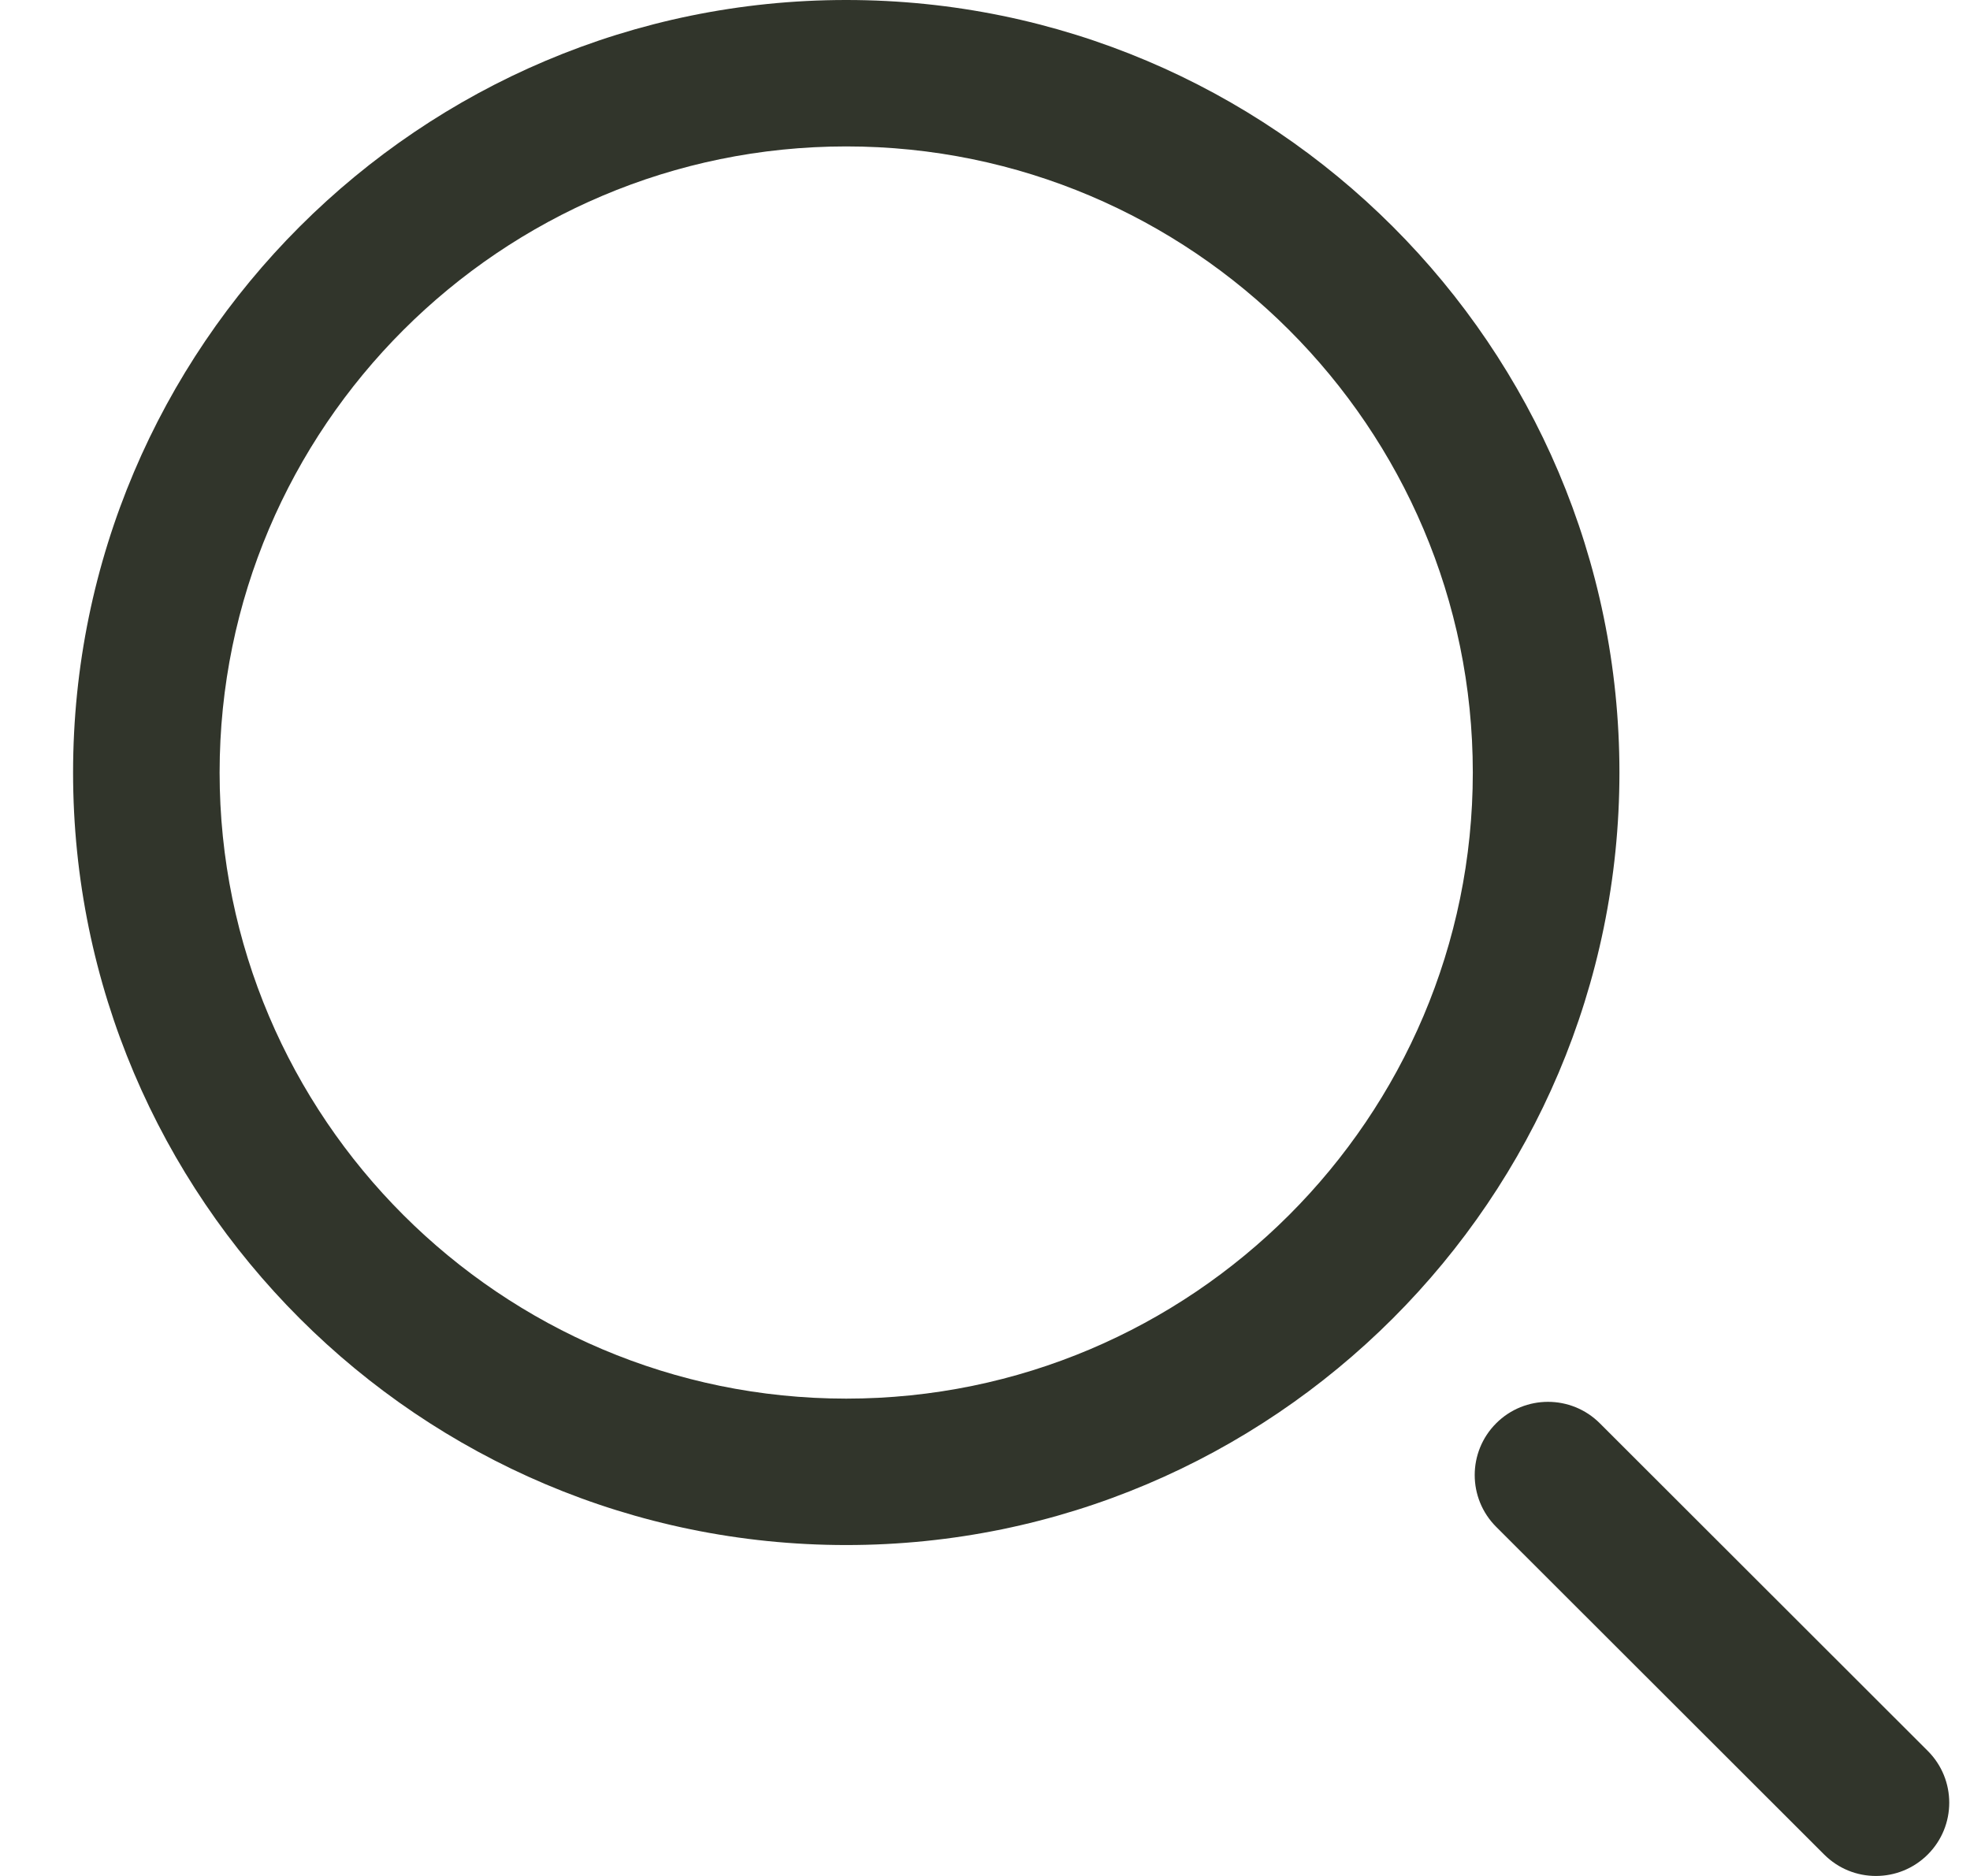
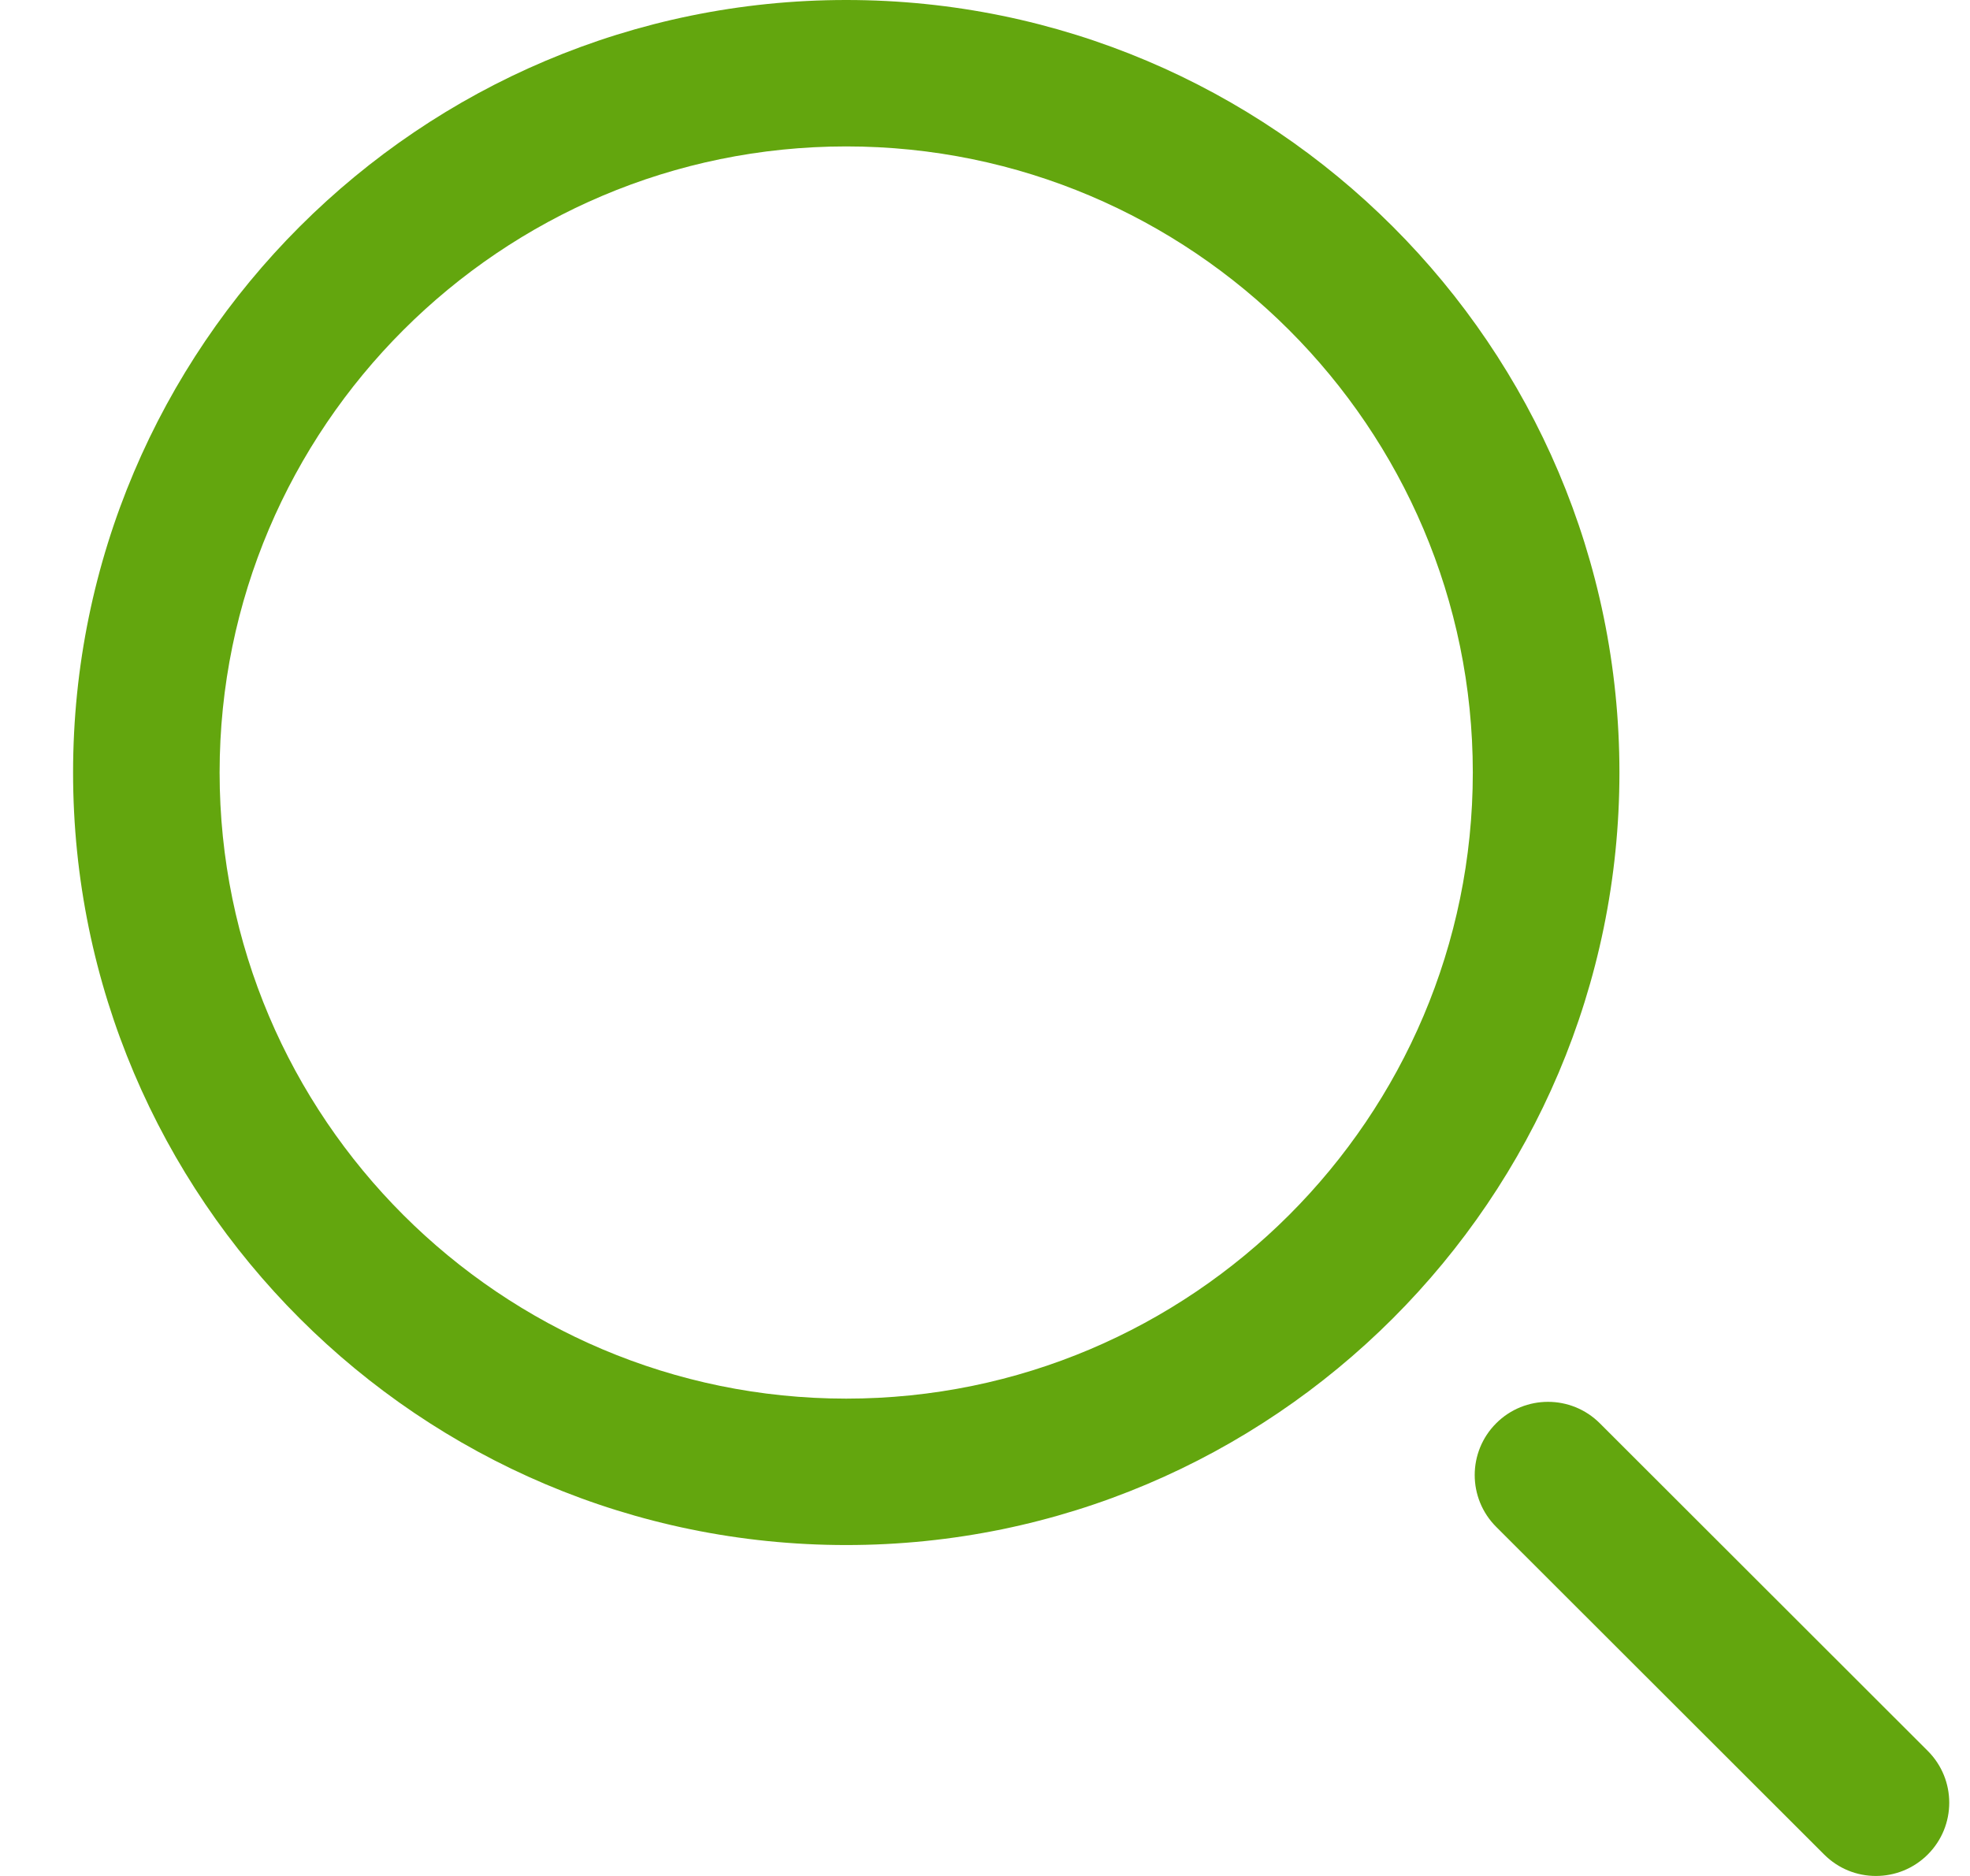
<svg xmlns="http://www.w3.org/2000/svg" width="21" height="20" viewBox="0 0 21 20" fill="none">
-   <path d="M9.021 16.472C4.476 16.472 0.779 12.777 0.779 8.236C0.779 3.695 4.476 0 9.021 0C13.566 0 17.263 3.695 17.263 8.236C17.263 12.777 13.566 16.472 9.021 16.472ZM9.021 1.561C5.338 1.561 2.341 4.556 2.341 8.236C2.341 11.916 5.338 14.911 9.021 14.911C12.704 14.911 15.7 11.916 15.7 8.236C15.7 4.556 12.704 1.561 9.021 1.561ZM20.55 19.771C20.855 19.466 20.855 18.972 20.55 18.667L17.054 15.174C16.749 14.869 16.254 14.869 15.949 15.174C15.644 15.479 15.644 15.973 15.949 16.278L19.445 19.771C19.598 19.924 19.797 20 19.997 20C20.197 20 20.397 19.924 20.55 19.771Z" fill="#31352B" />
+   <path d="M9.021 16.472C4.476 16.472 0.779 12.777 0.779 8.236C0.779 3.695 4.476 0 9.021 0C13.566 0 17.263 3.695 17.263 8.236C17.263 12.777 13.566 16.472 9.021 16.472ZM9.021 1.561C5.338 1.561 2.341 4.556 2.341 8.236C2.341 11.916 5.338 14.911 9.021 14.911C12.704 14.911 15.7 11.916 15.7 8.236C15.7 4.556 12.704 1.561 9.021 1.561ZM20.55 19.771C20.855 19.466 20.855 18.972 20.55 18.667L17.054 15.174C16.749 14.869 16.254 14.869 15.949 15.174C15.644 15.479 15.644 15.973 15.949 16.278L19.445 19.771C19.598 19.924 19.797 20 19.997 20C20.197 20 20.397 19.924 20.55 19.771Z" fill="#63A60E" />
</svg>
